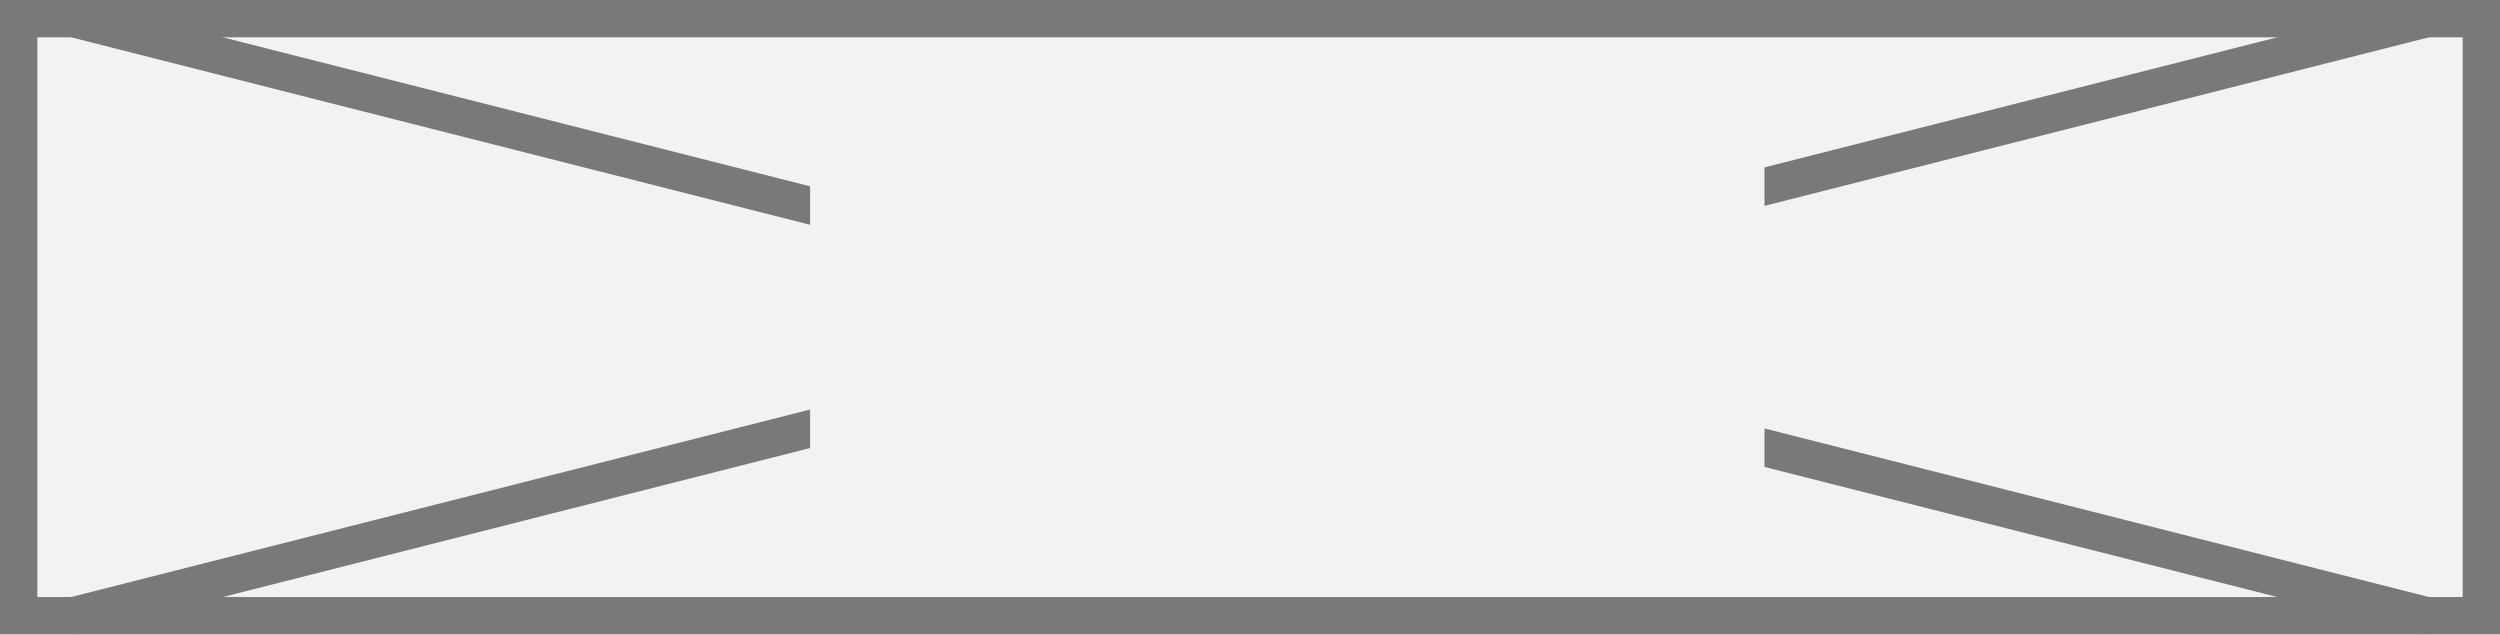
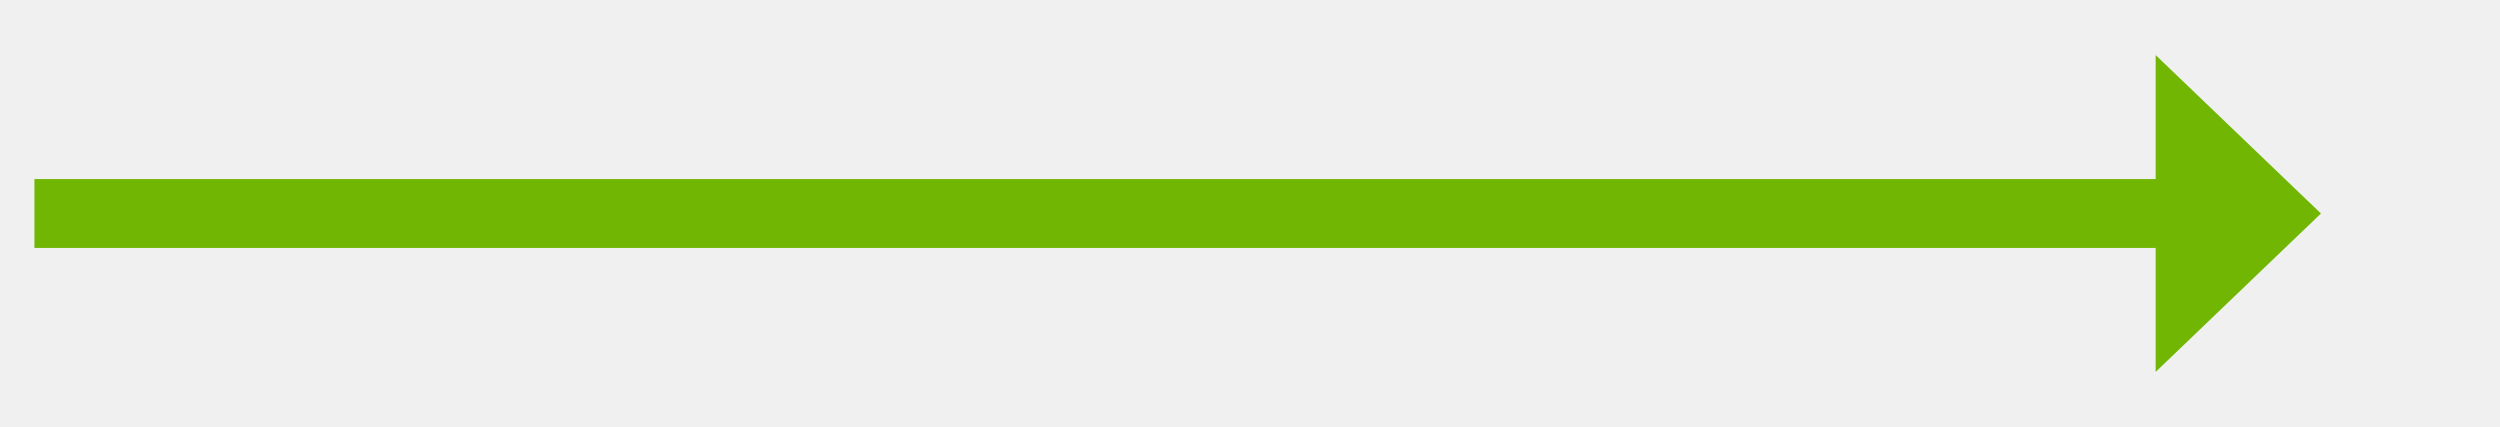
- <svg xmlns="http://www.w3.org/2000/svg" version="1.1" width="67px" height="17px">
-   <defs>
-     <mask fill="white" id="clip50">
-       <path d="M 959.711 1077  L 985.289 1077  L 985.289 1096  L 959.711 1096  Z M 938 1077  L 1005 1077  L 1005 1094  L 938 1094  Z " fill-rule="evenodd" />
-     </mask>
-   </defs>
-   <g transform="matrix(1 0 0 1 -938 -1077 )">
-     <path d="M 938.5 1077.5  L 1004.5 1077.5  L 1004.5 1093.5  L 938.5 1093.5  L 938.5 1077.5  Z " fill-rule="nonzero" fill="#f2f2f2" stroke="none" />
-     <path d="M 938.5 1077.5  L 1004.5 1077.5  L 1004.5 1093.5  L 938.5 1093.5  L 938.5 1077.5  Z " stroke-width="1" stroke="#797979" fill="none" />
-     <path d="M 939.91 1077.485  L 1003.09 1093.515  M 1003.09 1077.485  L 939.91 1093.515  " stroke-width="1" stroke="#797979" fill="none" mask="url(#clip50)" />
+ <svg xmlns="http://www.w3.org/2000/svg" version="1.1" width="181.5px" height="31px">
+   <g transform="matrix(1 0 0 1 -434.5 -661 )">
+     <path d="M 591 688  L 603 676.5  L 591 665  L 591 688  Z " fill-rule="nonzero" fill="#70b603" stroke="none" />
+     <path d="M 437 676.5  L 594 676.5  " stroke-width="5" stroke="#70b603" fill="none" />
  </g>
</svg>
